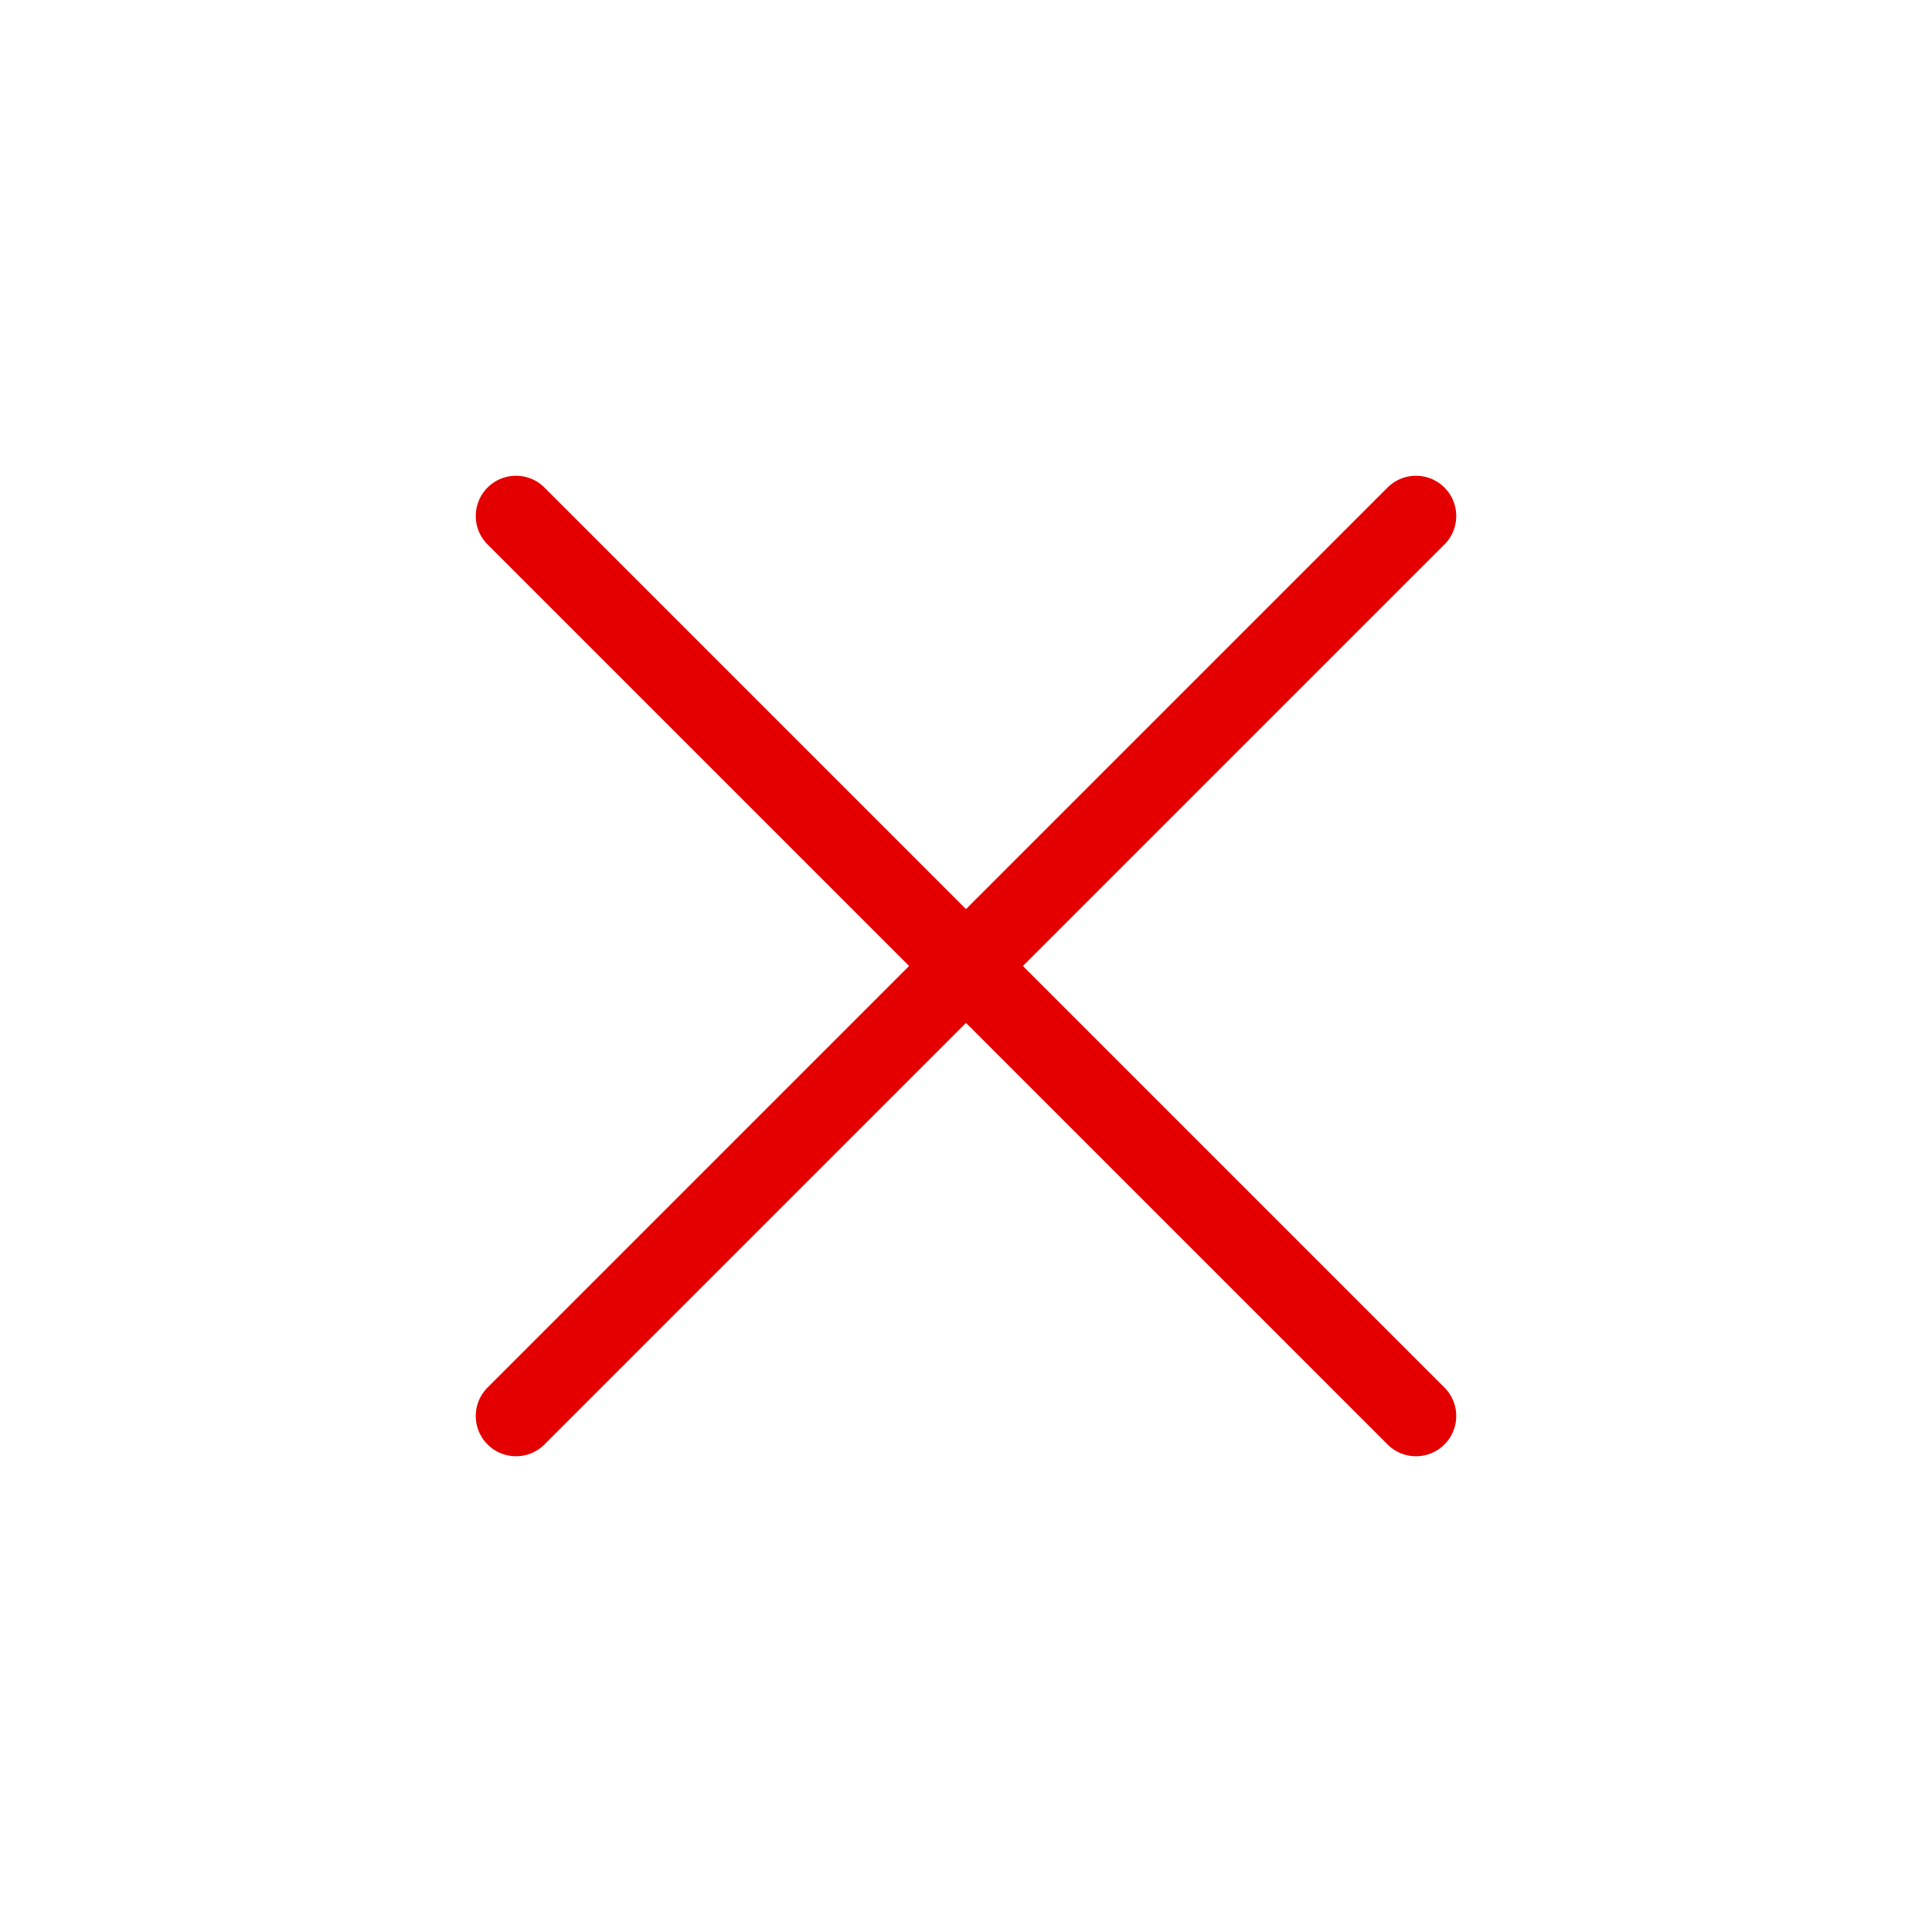
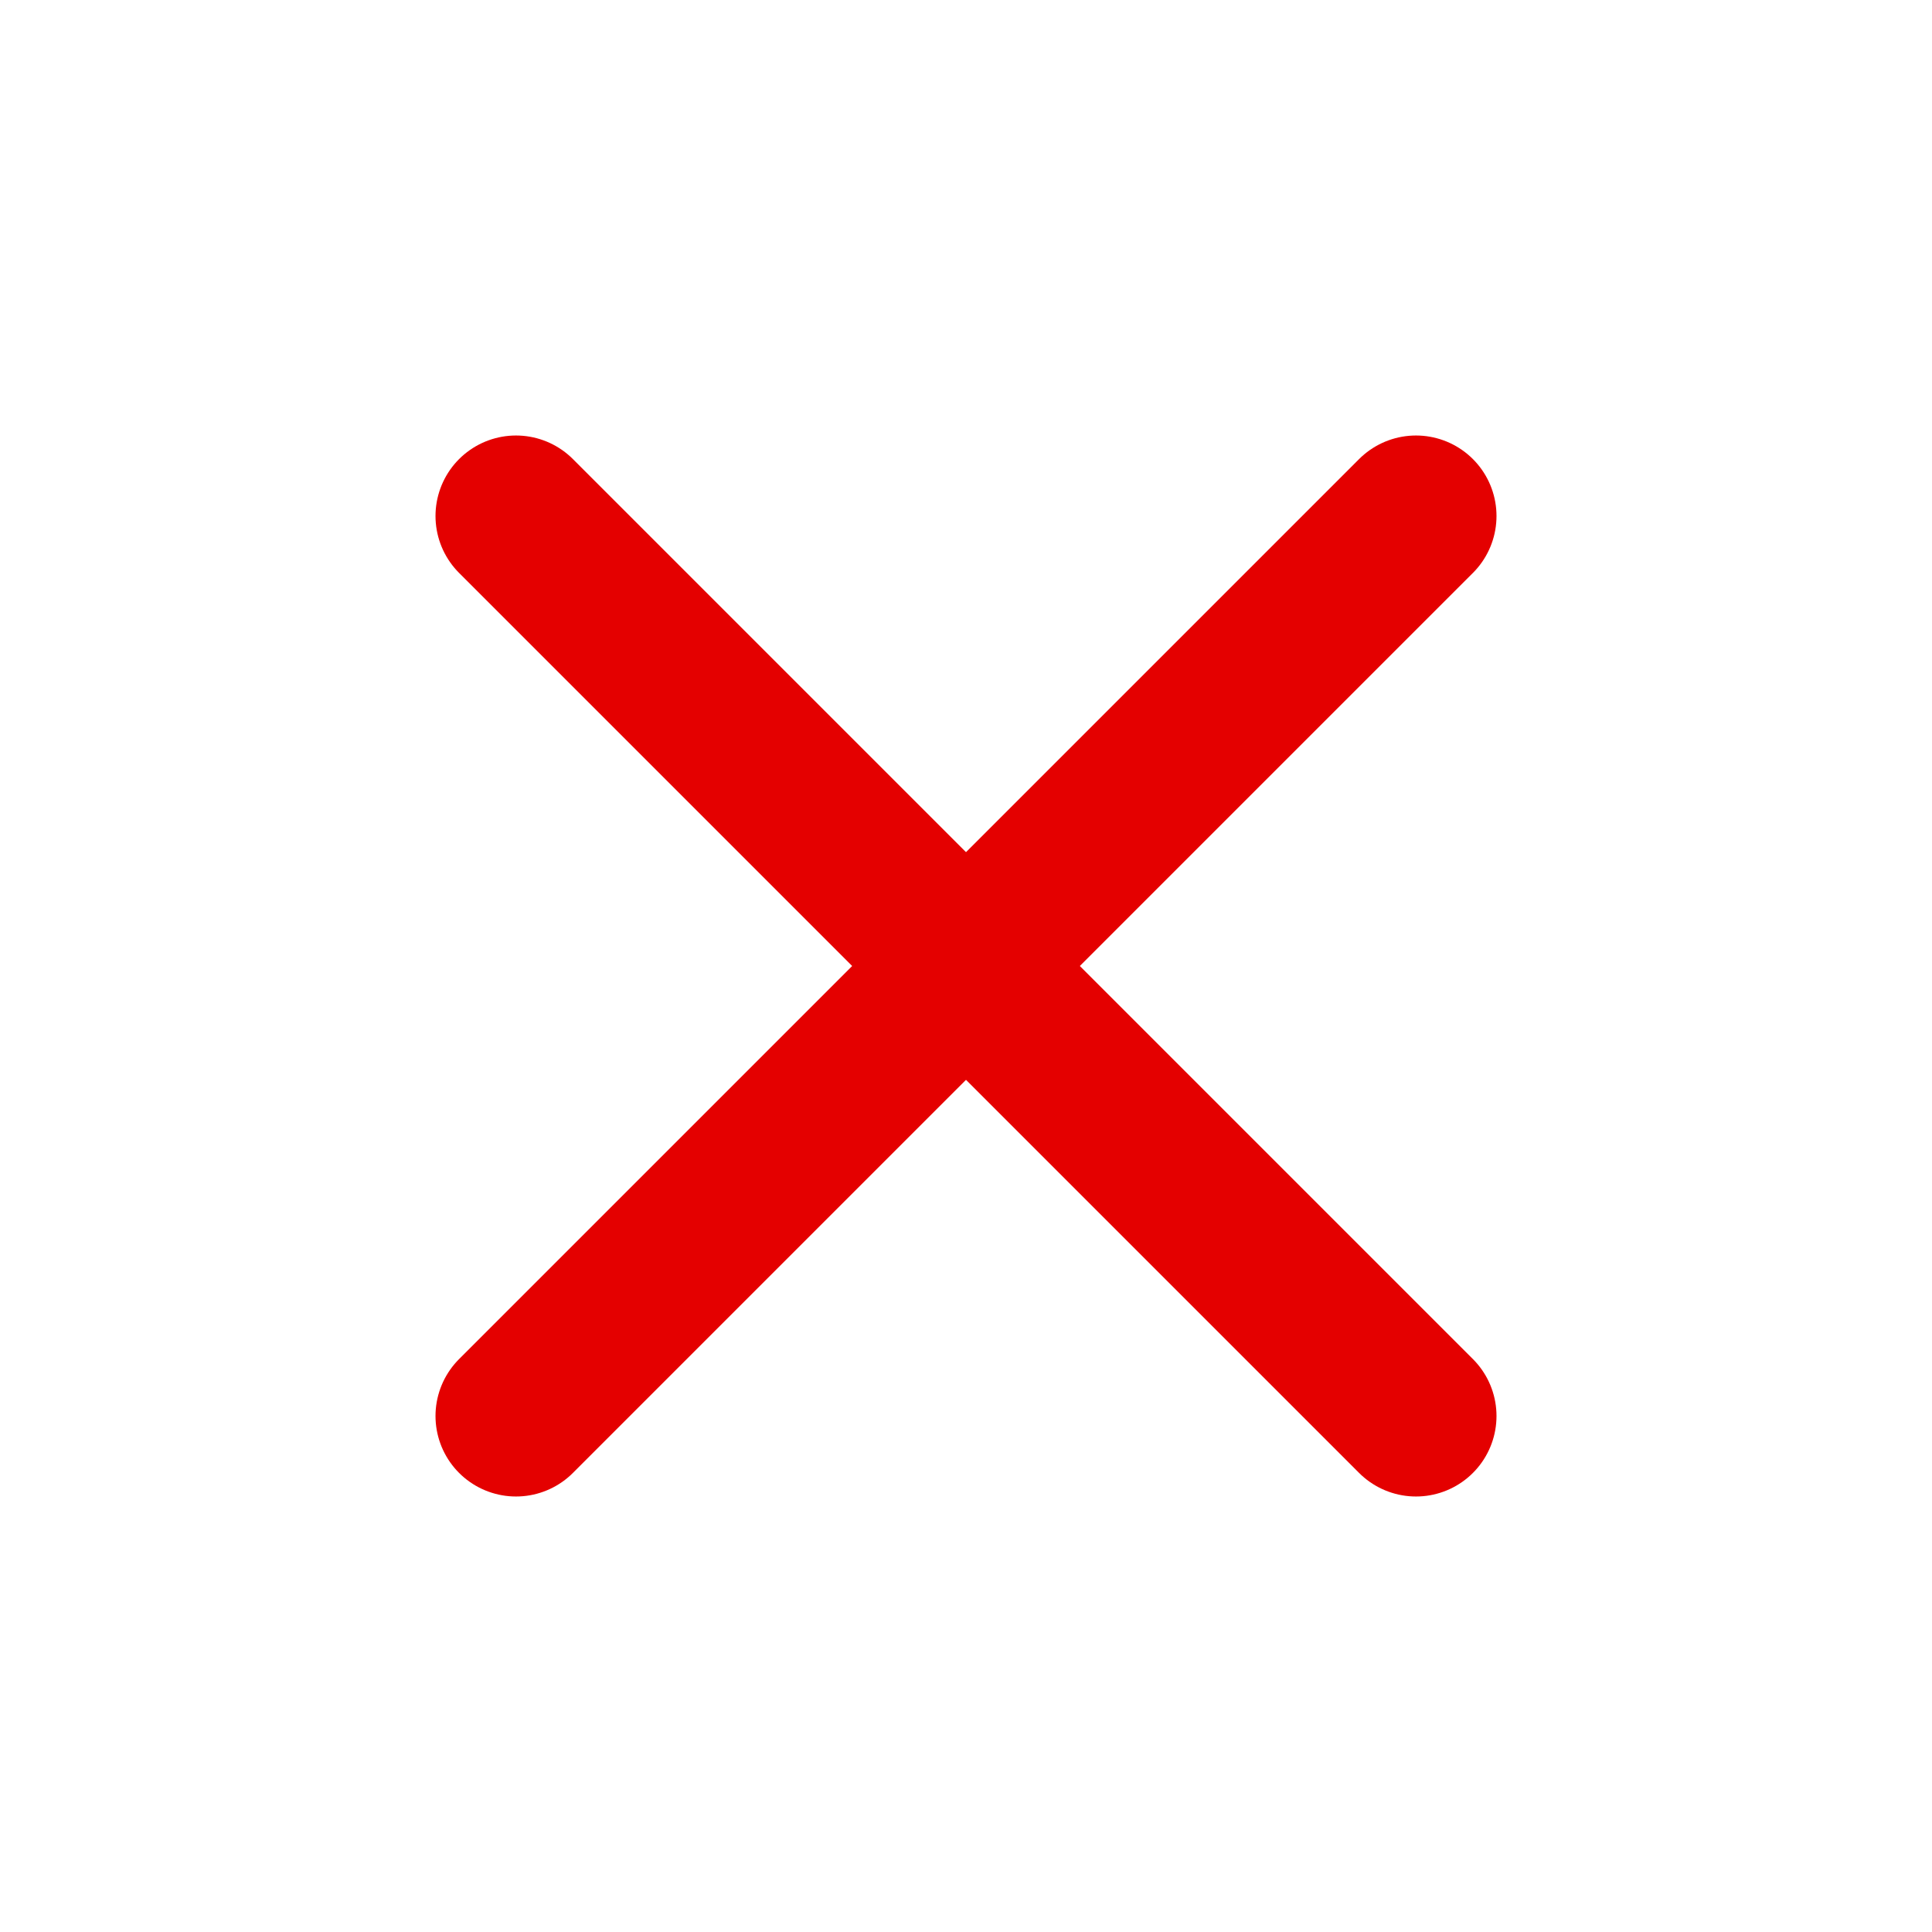
<svg xmlns="http://www.w3.org/2000/svg" xmlns:xlink="http://www.w3.org/1999/xlink" fill="#000000" height="24" viewBox="0 0 24 24" width="24" version="1.1" id="svg2">
  <defs id="defs2" />
-   <path style="fill:none;stroke:#e40000;stroke-width:1;stroke-linecap:round;stroke-linejoin:round;paint-order:stroke fill markers;fill-opacity:1;stroke-opacity:1;stroke-dasharray:none" d="M 17.59,6.41 6.41,17.59" id="path5" />
+   <path style="fill:none;stroke:#e40000;stroke-width:2;stroke-linecap:round;stroke-linejoin:round;paint-order:stroke fill markers;fill-opacity:1;stroke-opacity:1;stroke-dasharray:none" d="M 17.59,6.41 6.41,17.59" id="path5" />
  <use x="0" y="0" xlink:href="#path5" id="use5" transform="rotate(90,12,12)" style="stroke-width:1;stroke-dasharray:none" />
</svg>
